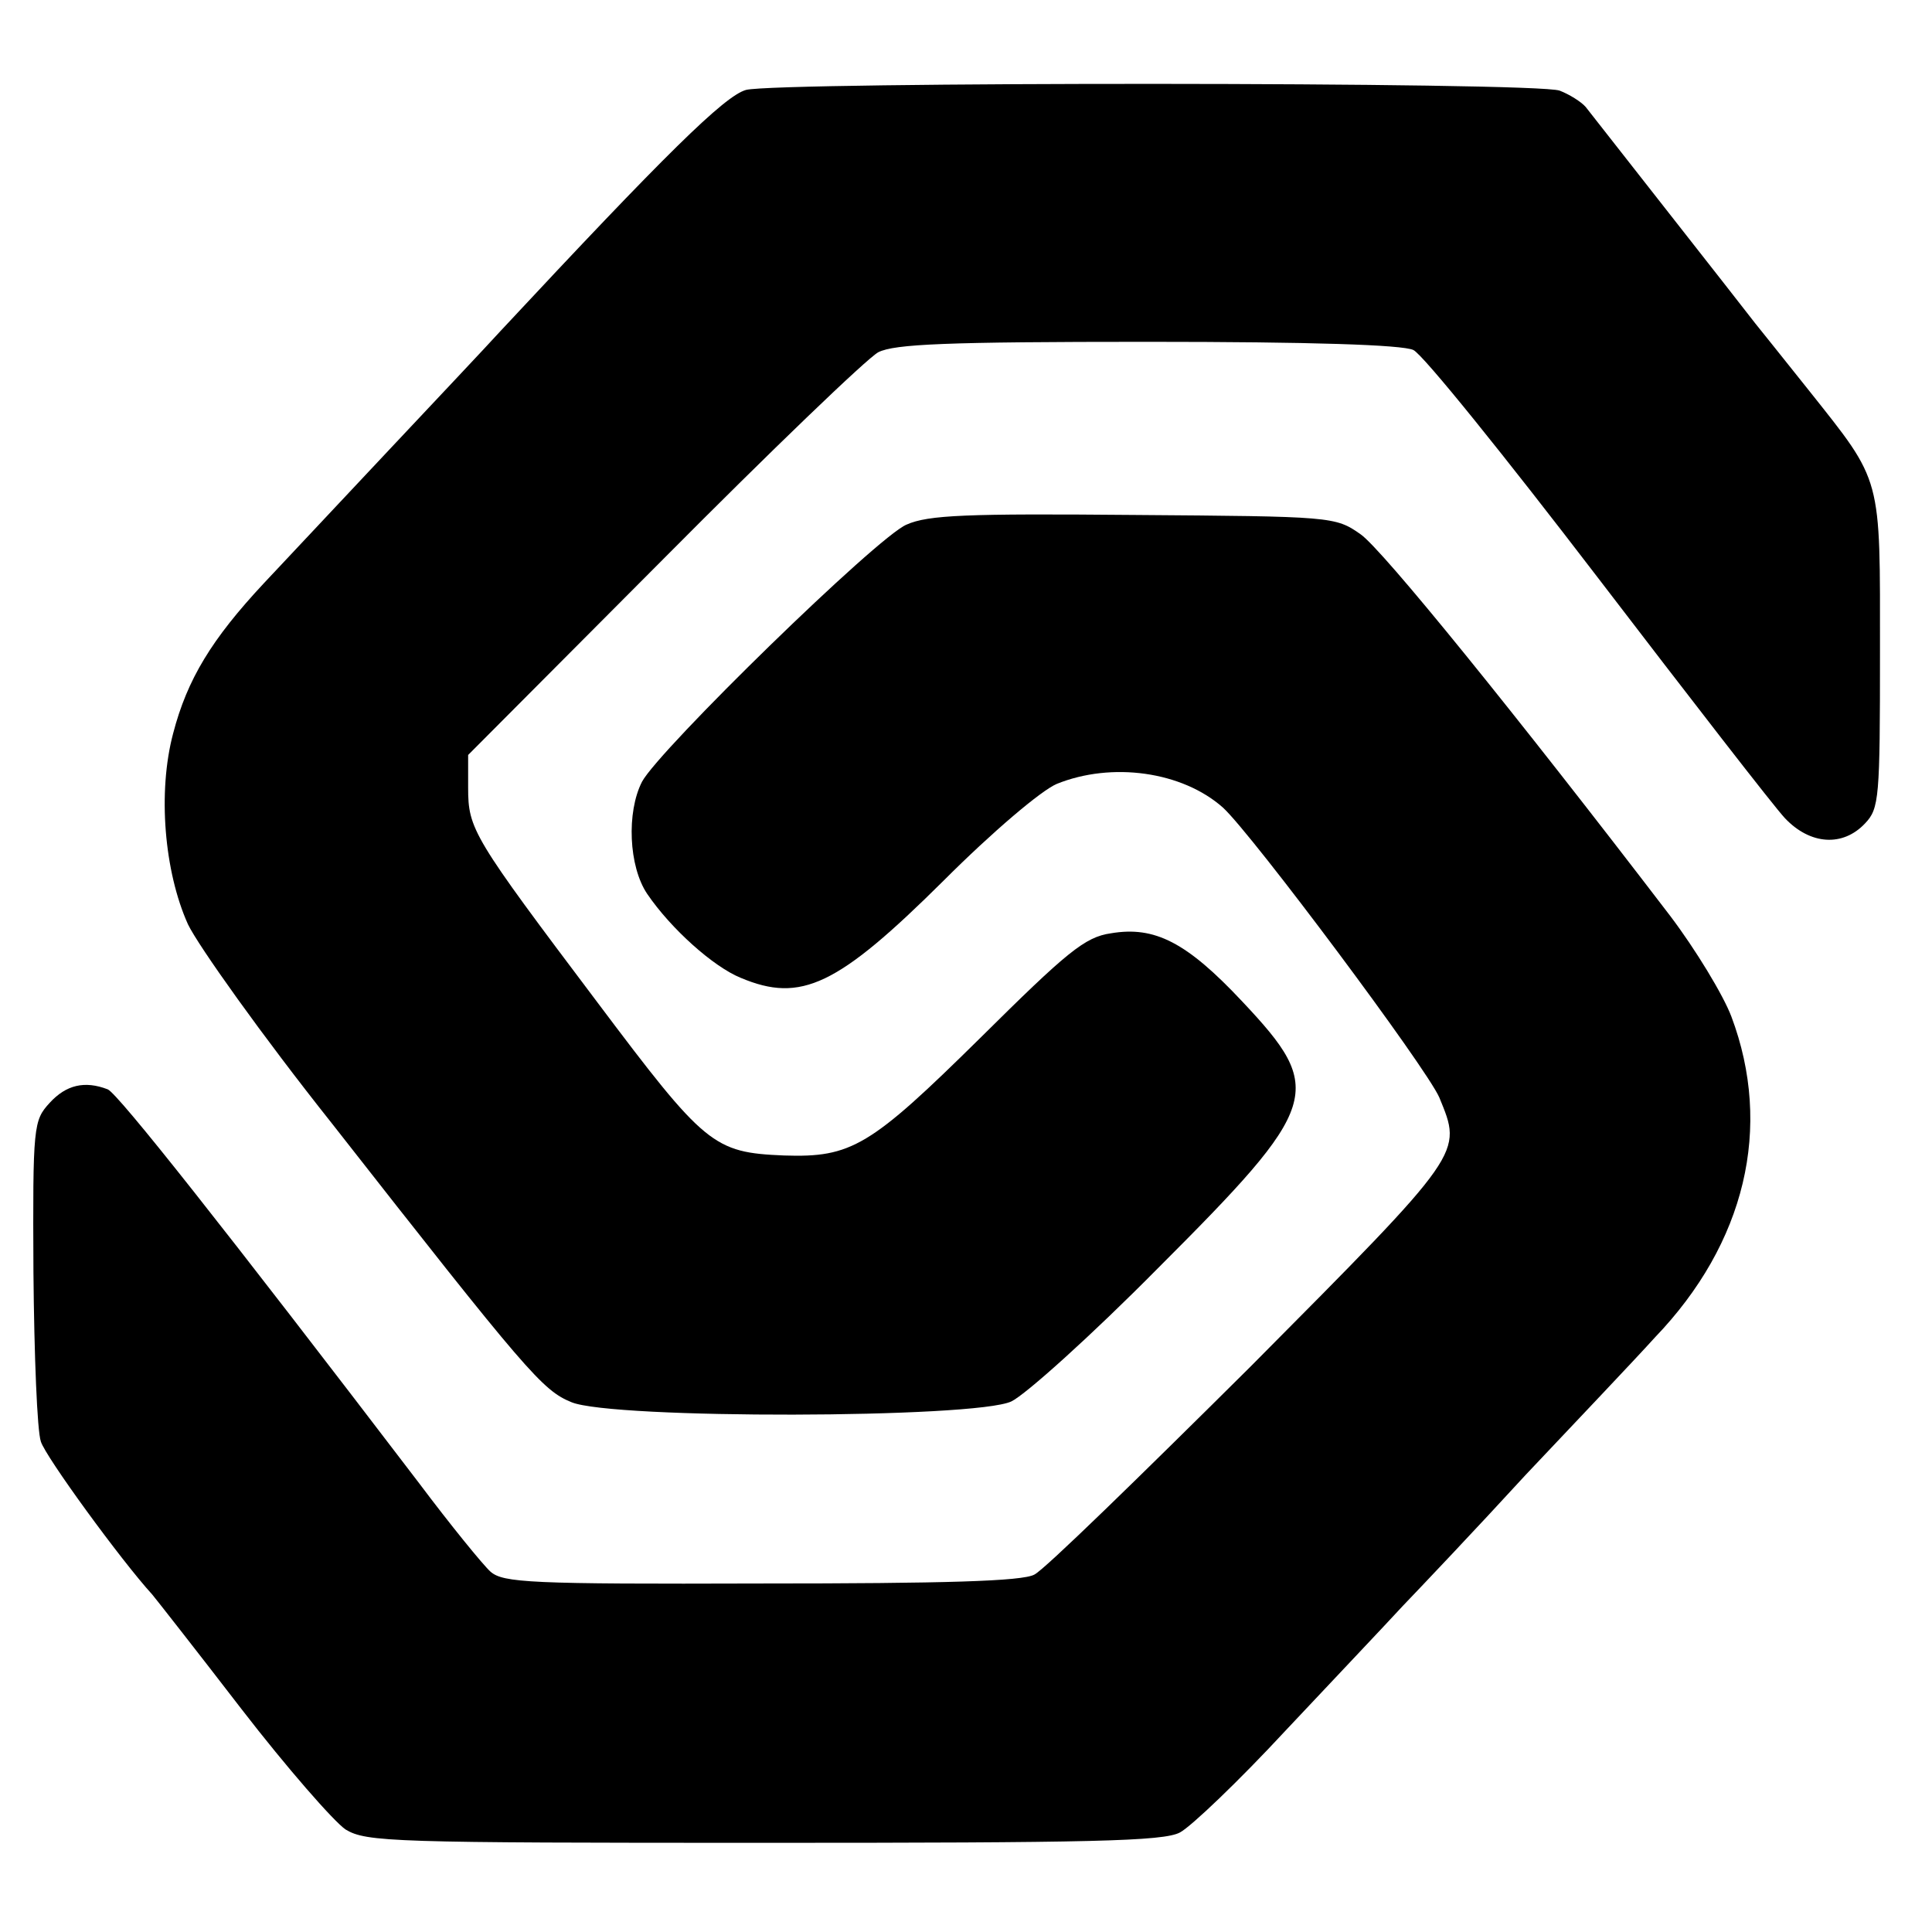
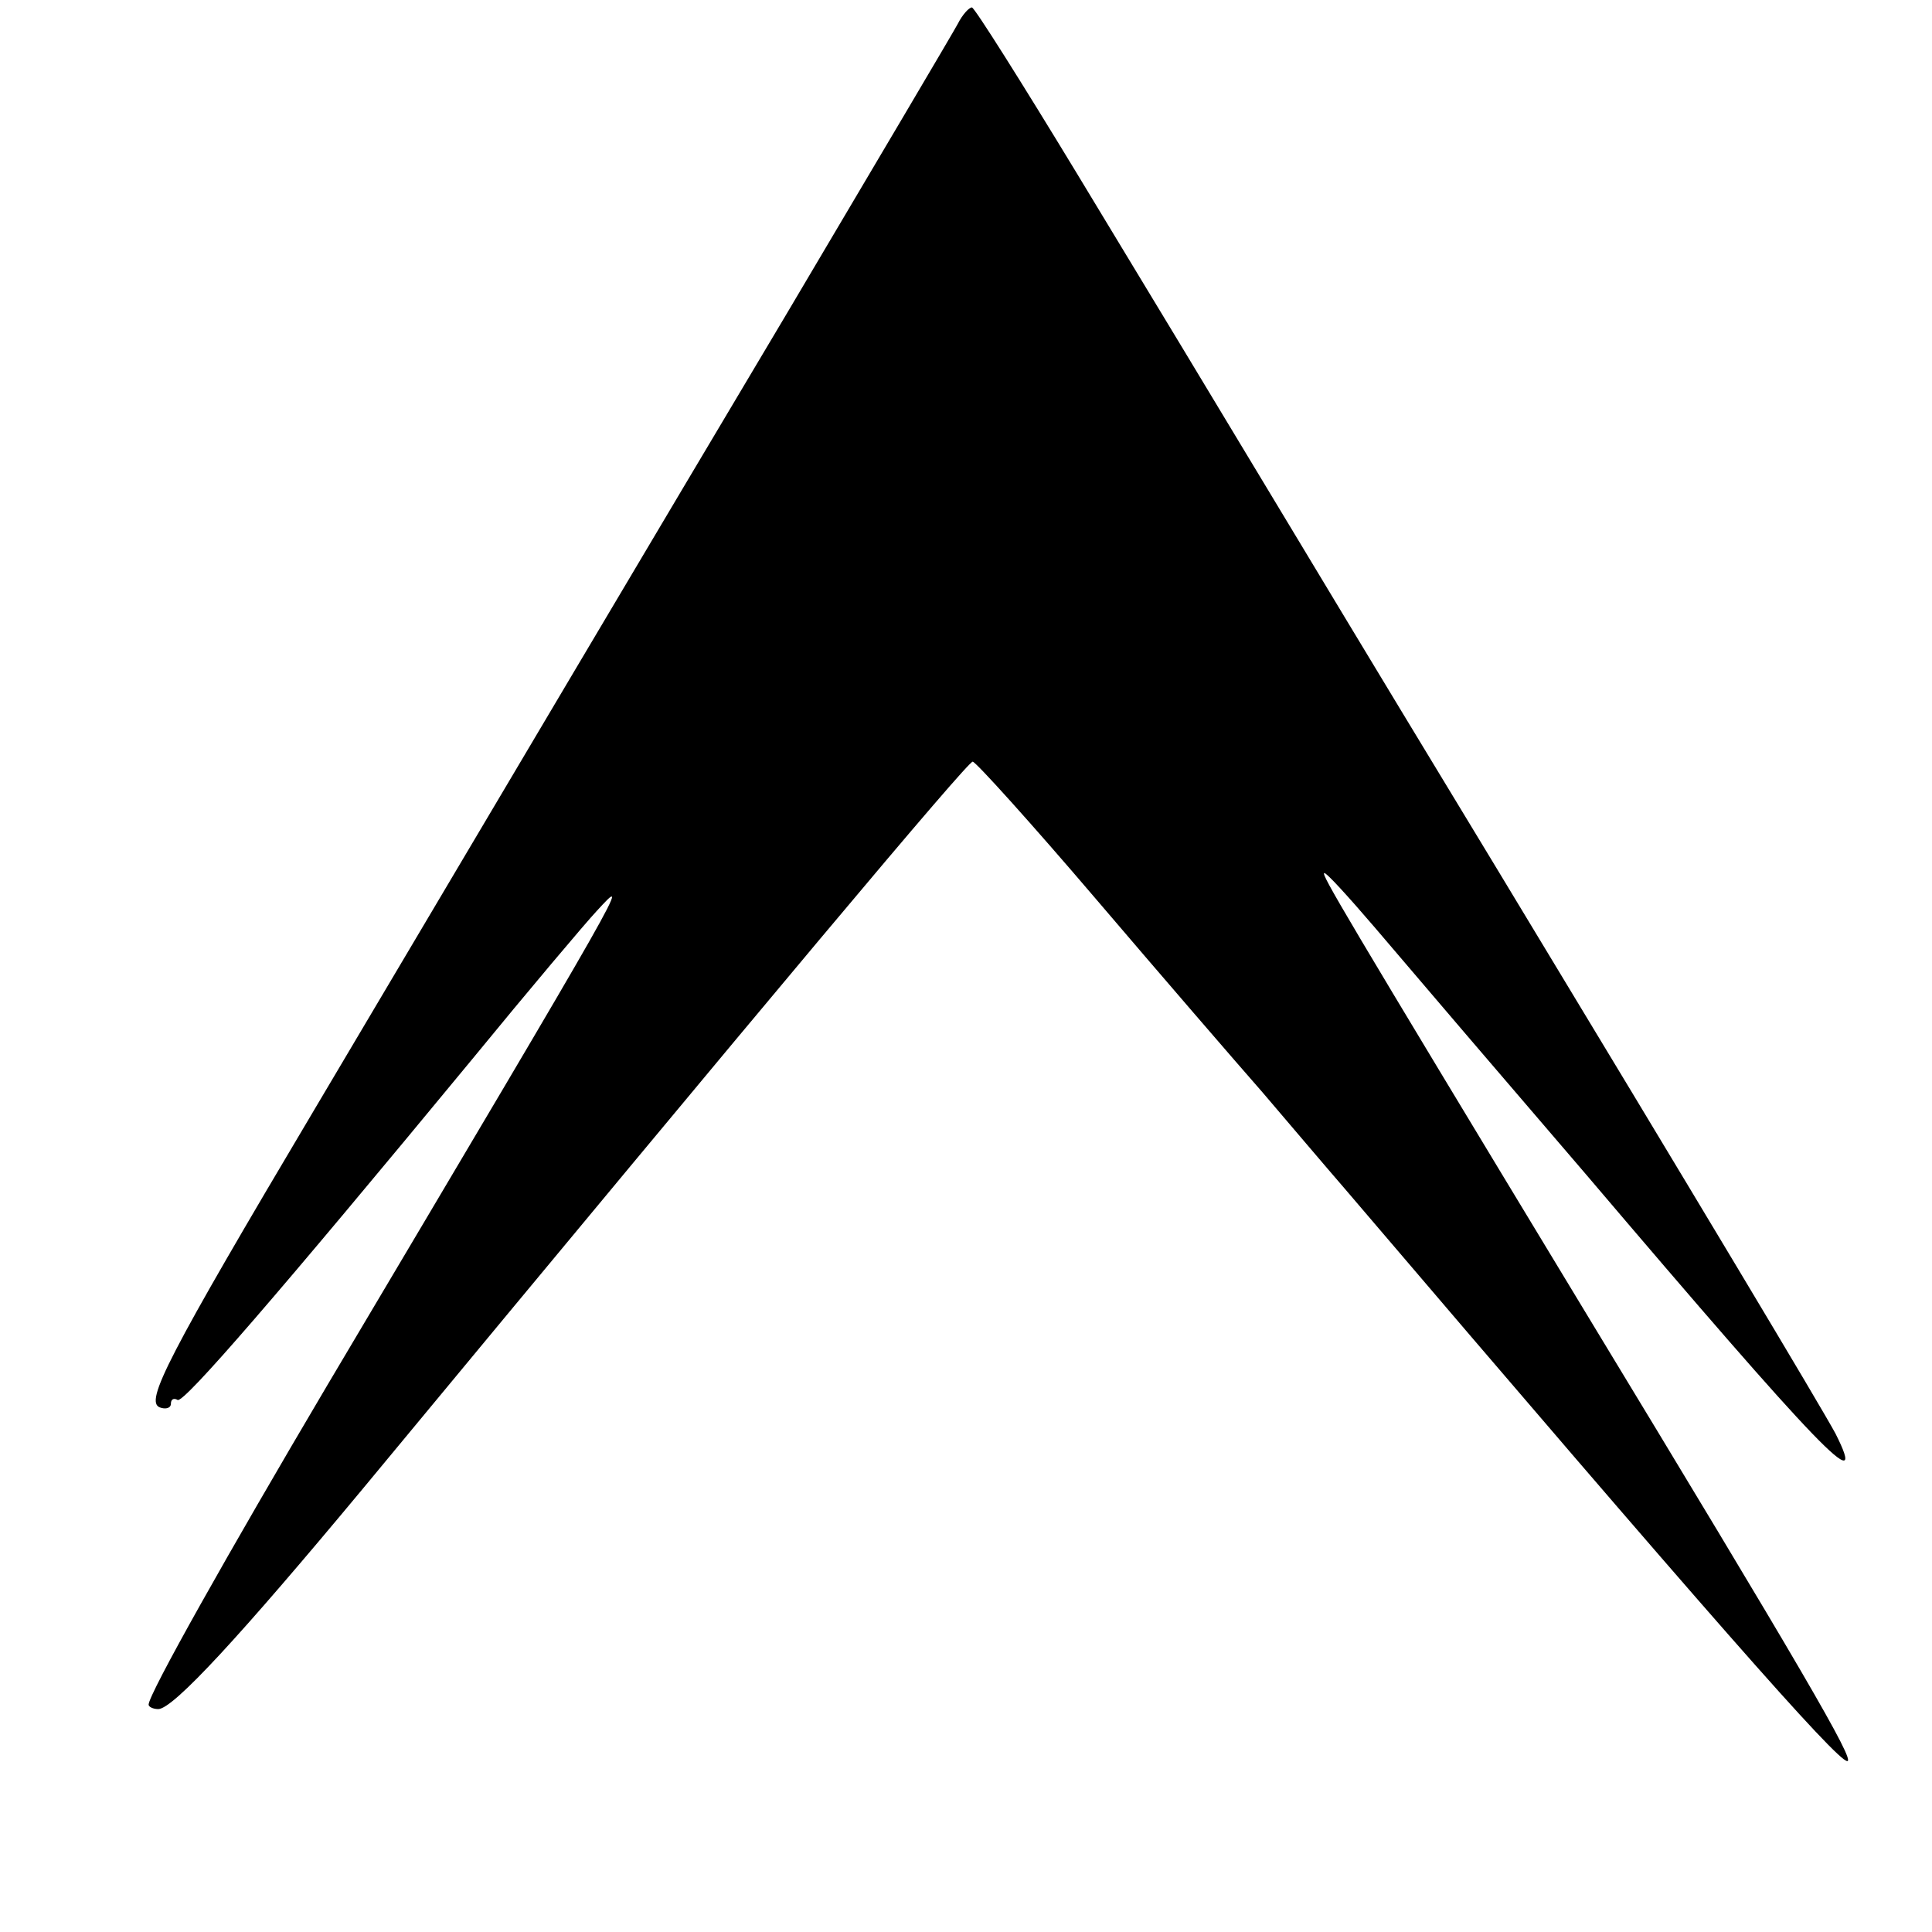
- <svg xmlns="http://www.w3.org/2000/svg" version="1" width="346.667" height="346.667" viewBox="0 0 260 260">
-   <path d="M100.4 12.1c-2.9.8-10.9 8.7-33 32.4-2 2.2-8.8 9.4-15 16-6.2 6.6-13.8 14.7-16.9 18-7 7.5-10.3 12.9-12.2 20.2-2.1 7.9-1.2 18.6 2 25.7 1.4 2.9 10 15 19.3 26.7 26.4 33.7 28.4 36 32.3 37.6 5.5 2.3 54.3 2.2 59.2-.1 1.9-.9 10.8-8.9 19.7-17.9 22-22 22.6-24 11.4-35.9-7.5-8-11.8-10.2-17.7-9.2-3.5.5-5.9 2.5-17.6 14.1-14.8 14.6-17.3 16.1-26.4 15.8-9.5-.4-10.6-1.3-25.1-20.6C63.6 112.6 63 111.6 63 106v-4.4l26.3-26.4c14.4-14.5 27.4-27 28.9-27.8 2.2-1.1 9.1-1.4 36.2-1.4 22.1 0 34.3.4 35.8 1.1 1.3.6 12.4 14.4 24.8 30.6 12.4 16.2 23.7 30.8 25.2 32.4 3.4 3.6 7.8 3.9 10.8.7 1.9-2 2-3.4 2-23 0-24 .4-22.7-9.6-35.3-3.5-4.4-6.8-8.5-7.2-9-1.6-2.1-21.8-27.8-22.8-29.1-.6-.7-2.2-1.7-3.5-2.2-3.1-1.2-105.2-1.2-109.5-.1z" />
-   <path d="M122 70.6c-3.9 1.6-33.3 30.3-35.6 34.6-2.1 4.1-1.8 11.4.7 15.1 3.2 4.7 8.9 9.8 12.6 11.3 8.1 3.4 13 1.1 27.3-13.1 6.6-6.6 13.1-12.1 15.2-13 7.4-3 16.9-1.7 22.4 3.2 4 3.7 27.3 34.9 29.1 39 3.1 7.6 3.5 7.1-25.4 36.2-14.8 14.7-27.8 27.4-29.1 28-1.6.9-12.1 1.2-36.8 1.2-31.1.1-34.7-.1-36.4-1.6-1-.9-5.4-6.3-9.6-11.9-26.1-34.2-40.5-52.4-41.9-53-3.1-1.2-5.6-.6-7.8 1.8s-2.3 3-2.2 22.8c.1 11.2.5 21.4 1 22.8.6 2 10.8 16 15 20.6.5.6 6 7.6 12 15.4 6.1 7.9 12.4 15.1 14 16.2 2.8 1.7 6.3 1.8 56.3 1.8 44 0 53.8-.2 56-1.4 1.5-.8 7.9-6.9 14.2-13.7 6.3-6.7 13.5-14.3 15.8-16.8 2.4-2.5 9.9-10.4 16.5-17.6 6.7-7.1 14.6-15.4 17.4-18.5 12.2-12.7 15.9-28.3 10.3-43.2-1.1-2.9-4.8-9-8.2-13.5C204 96.1 186 73.9 183.1 71.9c-3.4-2.4-3.9-2.4-30.5-2.6-22.5-.2-27.7 0-30.6 1.3z" />
+ <svg xmlns="http://www.w3.org/2000/svg" version="1.0" width="260pt" height="260pt" viewBox="0 0 260 260" preserveAspectRatio="xMidYMid meet">
+   <g transform="translate(0,260) scale(0.1,-0.1)" fill="#000000" stroke="none">
+     <path d="M1289 2568 c-7 -13 -110 -187 -229 -388 -187 -314 -370 -623 -635 -1070 -202 -340 -230 -396 -210 -404 8 -3 15 -1 15 5 0 6 4 8 9 5 8 -5 136 143 396 458 77 94 153 184 168 200 46 50 49 55 -363 -639 -133 -225 -240 -415 -240 -429 0 -3 6 -6 13 -6 20 0 111 99 274 295 554 669 815 980 822 980 4 0 79 -83 166 -185 87 -102 188 -219 224 -260 35 -41 85 -100 111 -130 487 -571 662 -770 676 -770 11 0 -60 122 -356 610 -328 542 -351 582 -348 585 2 2 32 -31 68 -73 36 -42 109 -128 164 -192 54 -63 108 -126 120 -140 318 -374 382 -440 336 -349 -20 37 -184 311 -455 759 -65 107 -189 312 -275 455 -86 143 -217 360 -291 482 -74 122 -137 222 -141 223 -4 0 -13 -10 -19 -22z" />
+   </g>
</svg>
